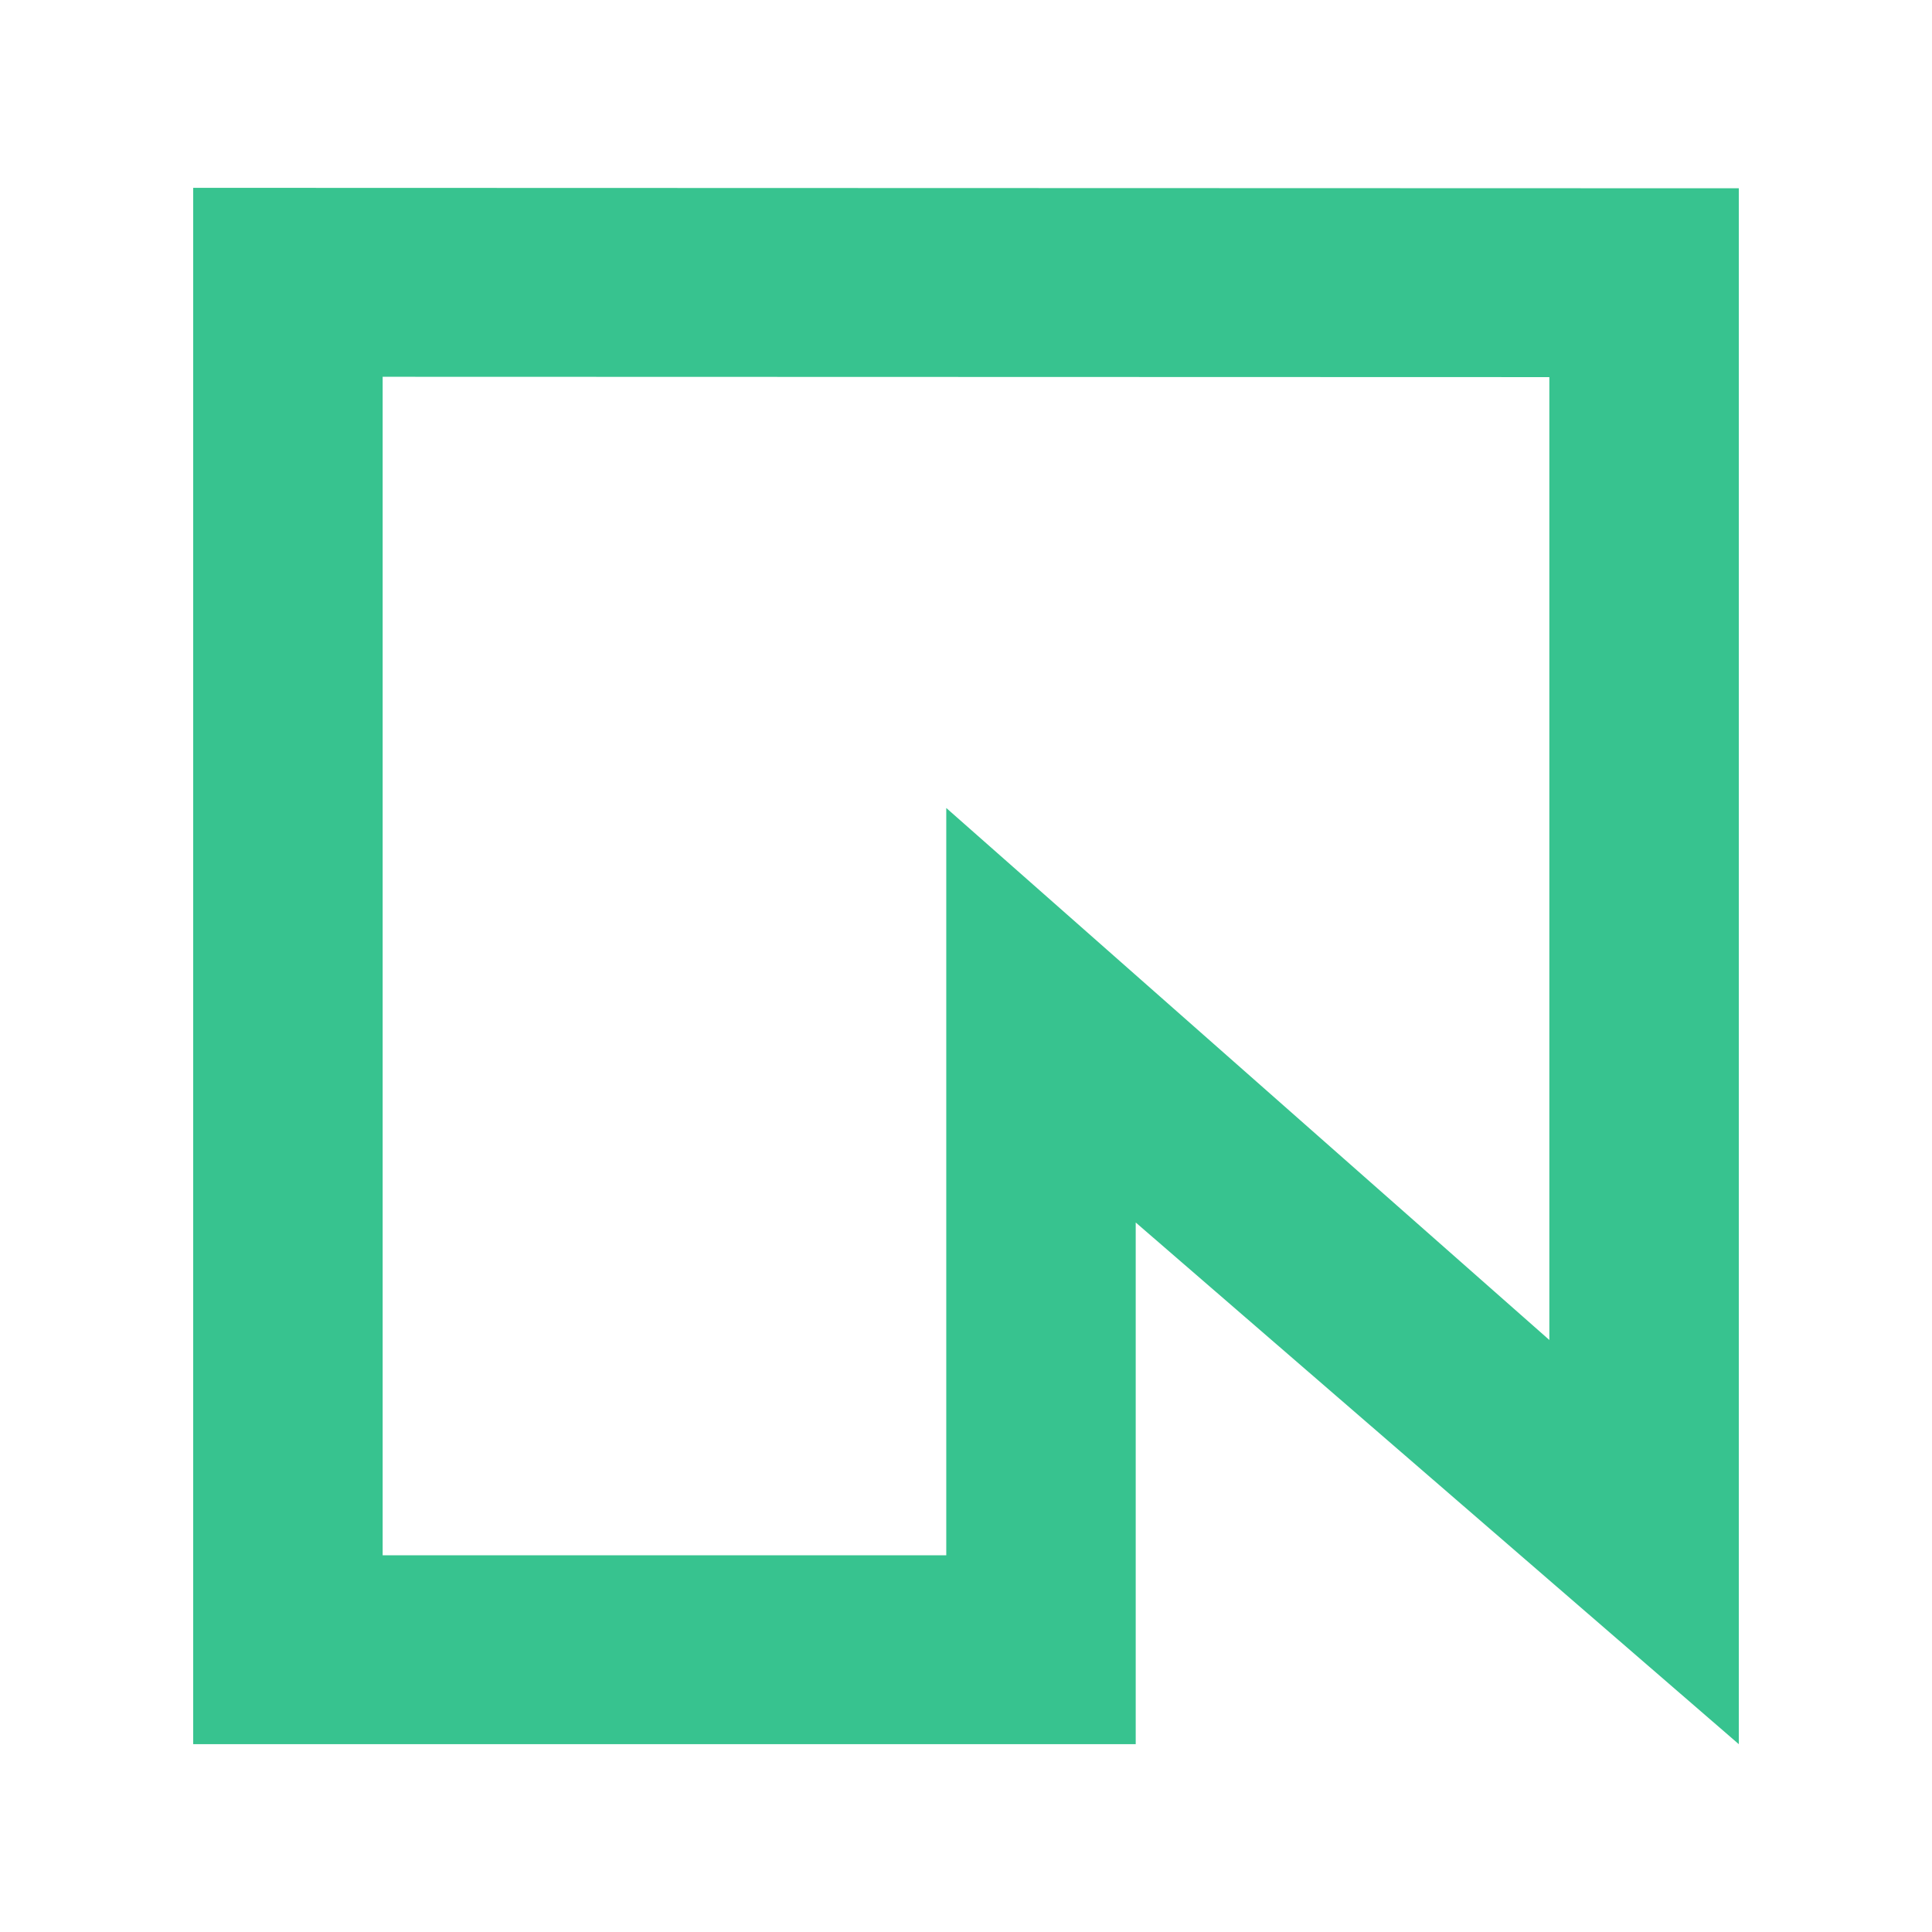
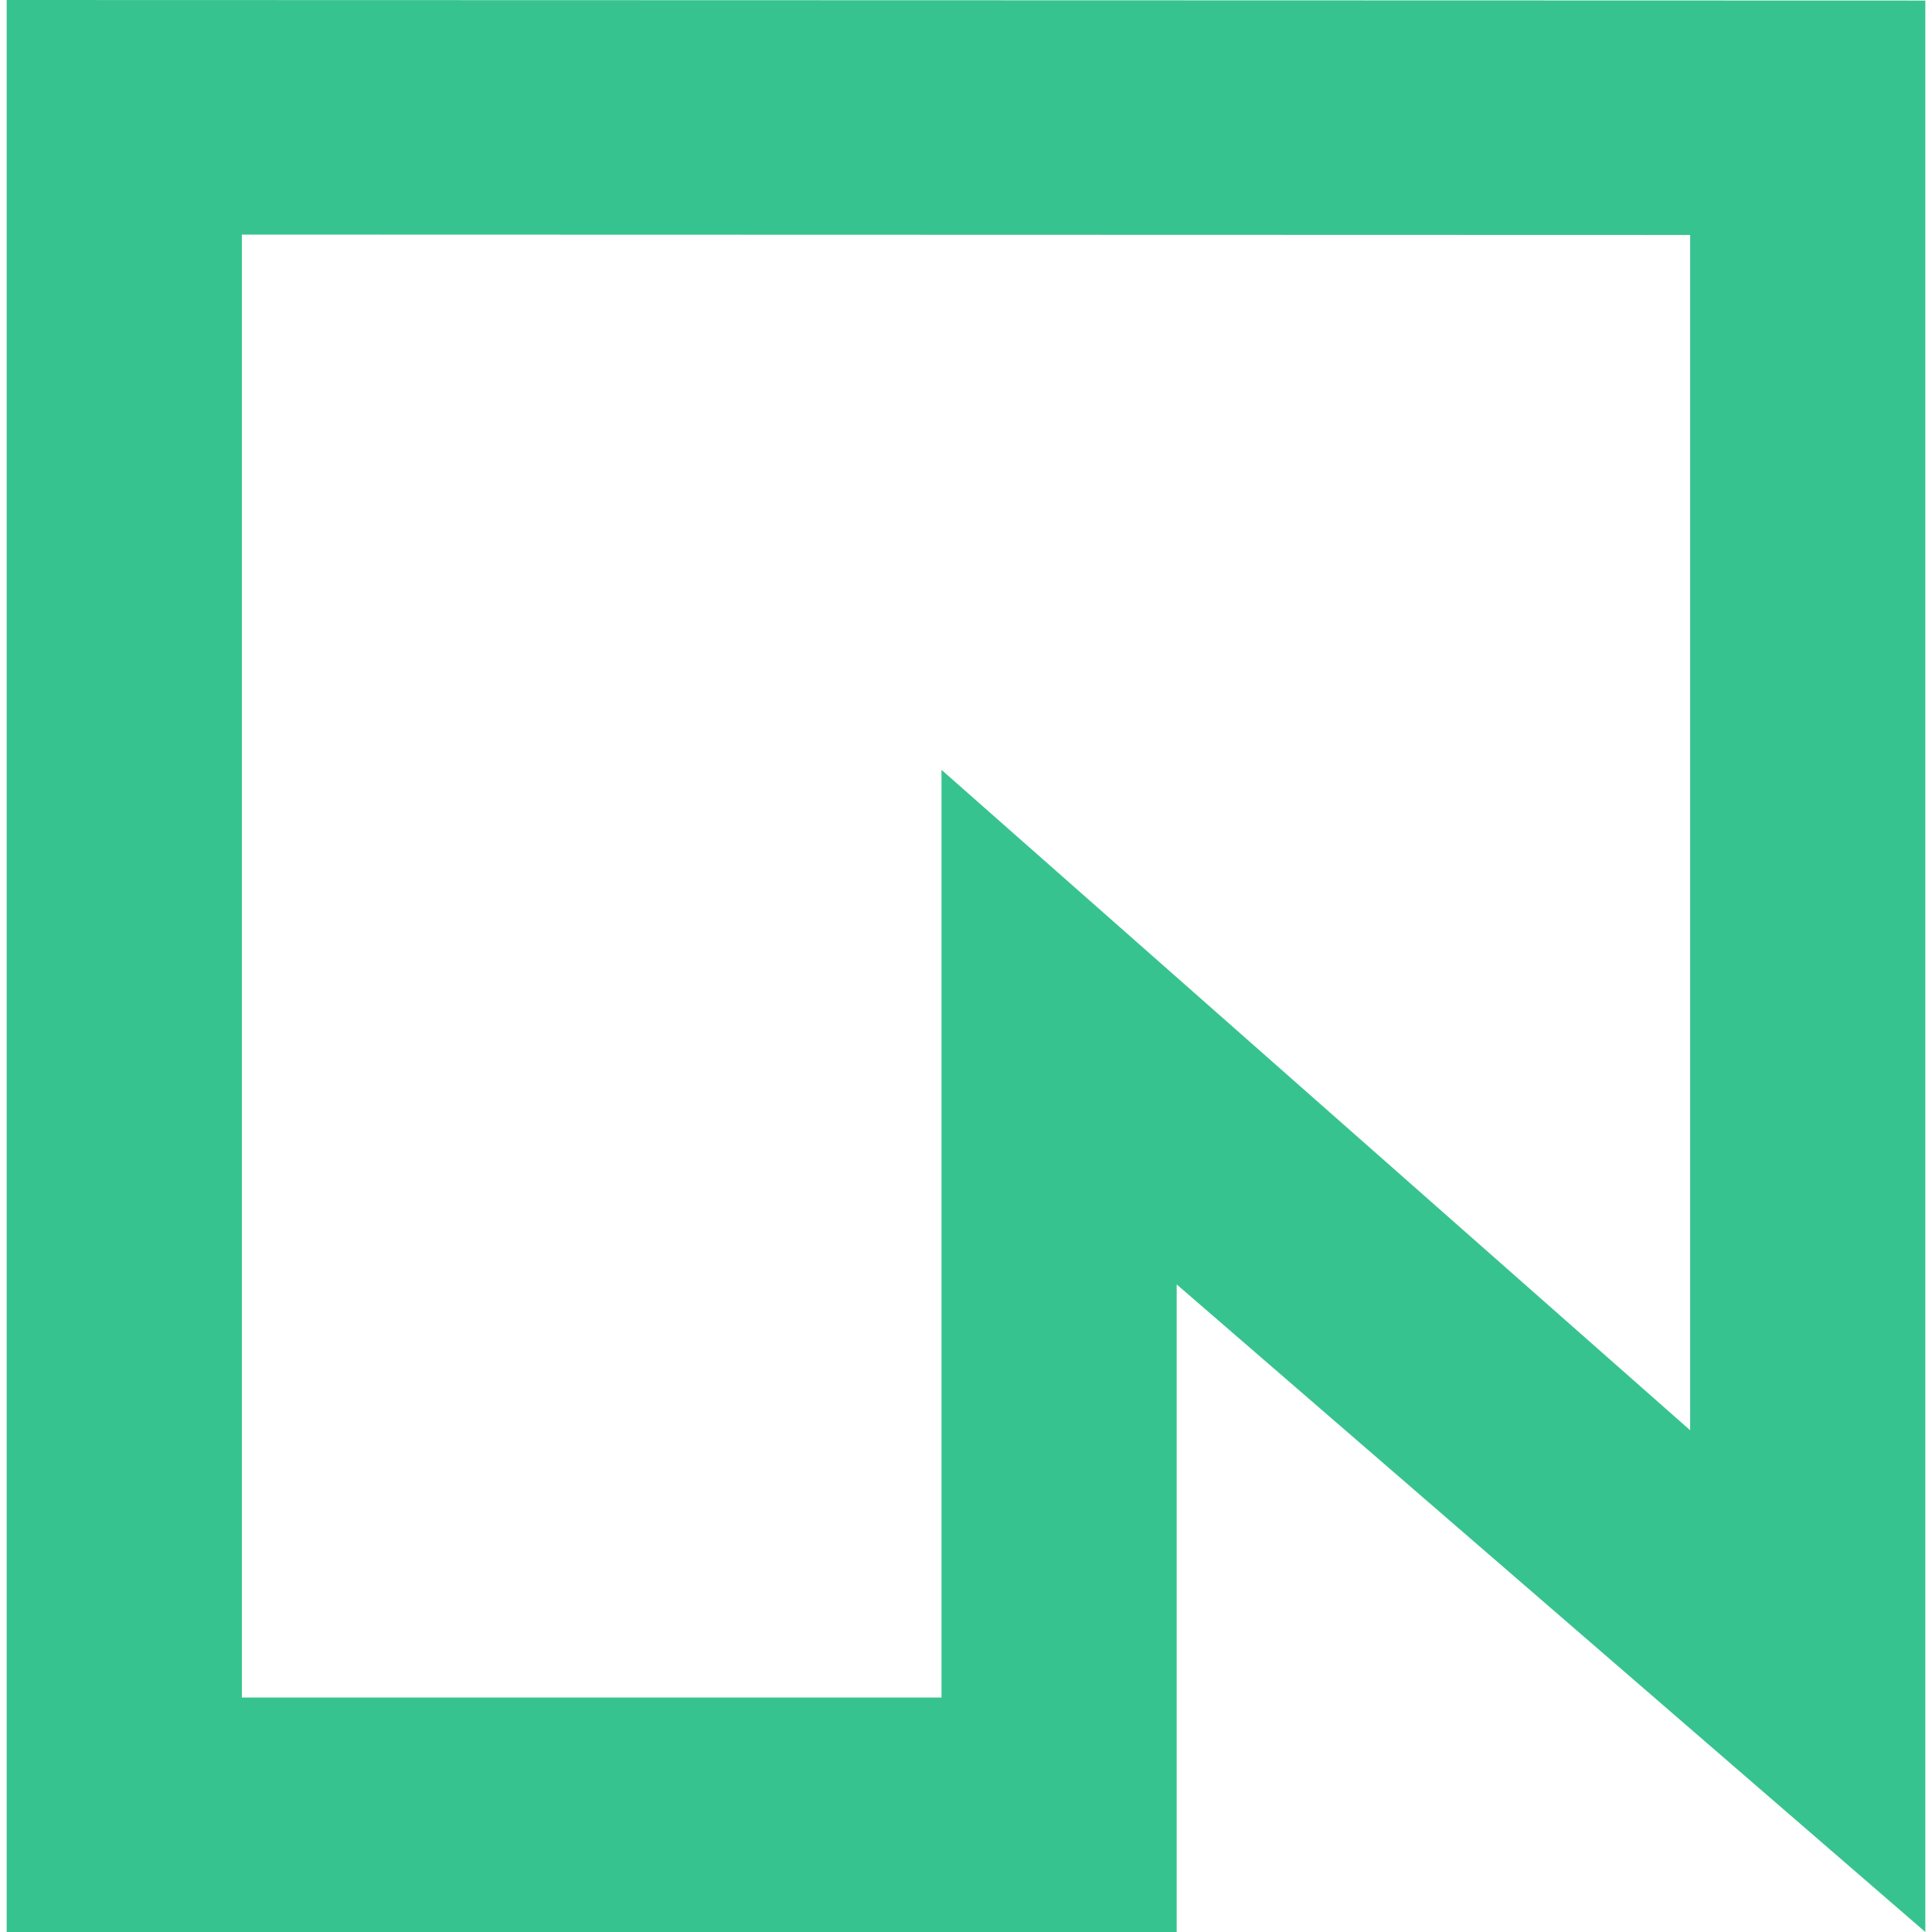
- <svg xmlns="http://www.w3.org/2000/svg" width="180" height="180" viewBox="0 0 180 180" fill="none">
+ <svg xmlns="http://www.w3.org/2000/svg" width="180" height="180" viewBox="18 17.5 144 145" fill="none">
  <style>
  :root {
    fill: #37C38F;
  }
  
</style>
  <path d="M162 17.541V162.5L105.812 113.897V162.5H18V17.5L162 17.541ZM35.651 144.901H88.161V75.278L144.349 124.843V35.135L35.651 35.104V144.901Z" />
</svg>
